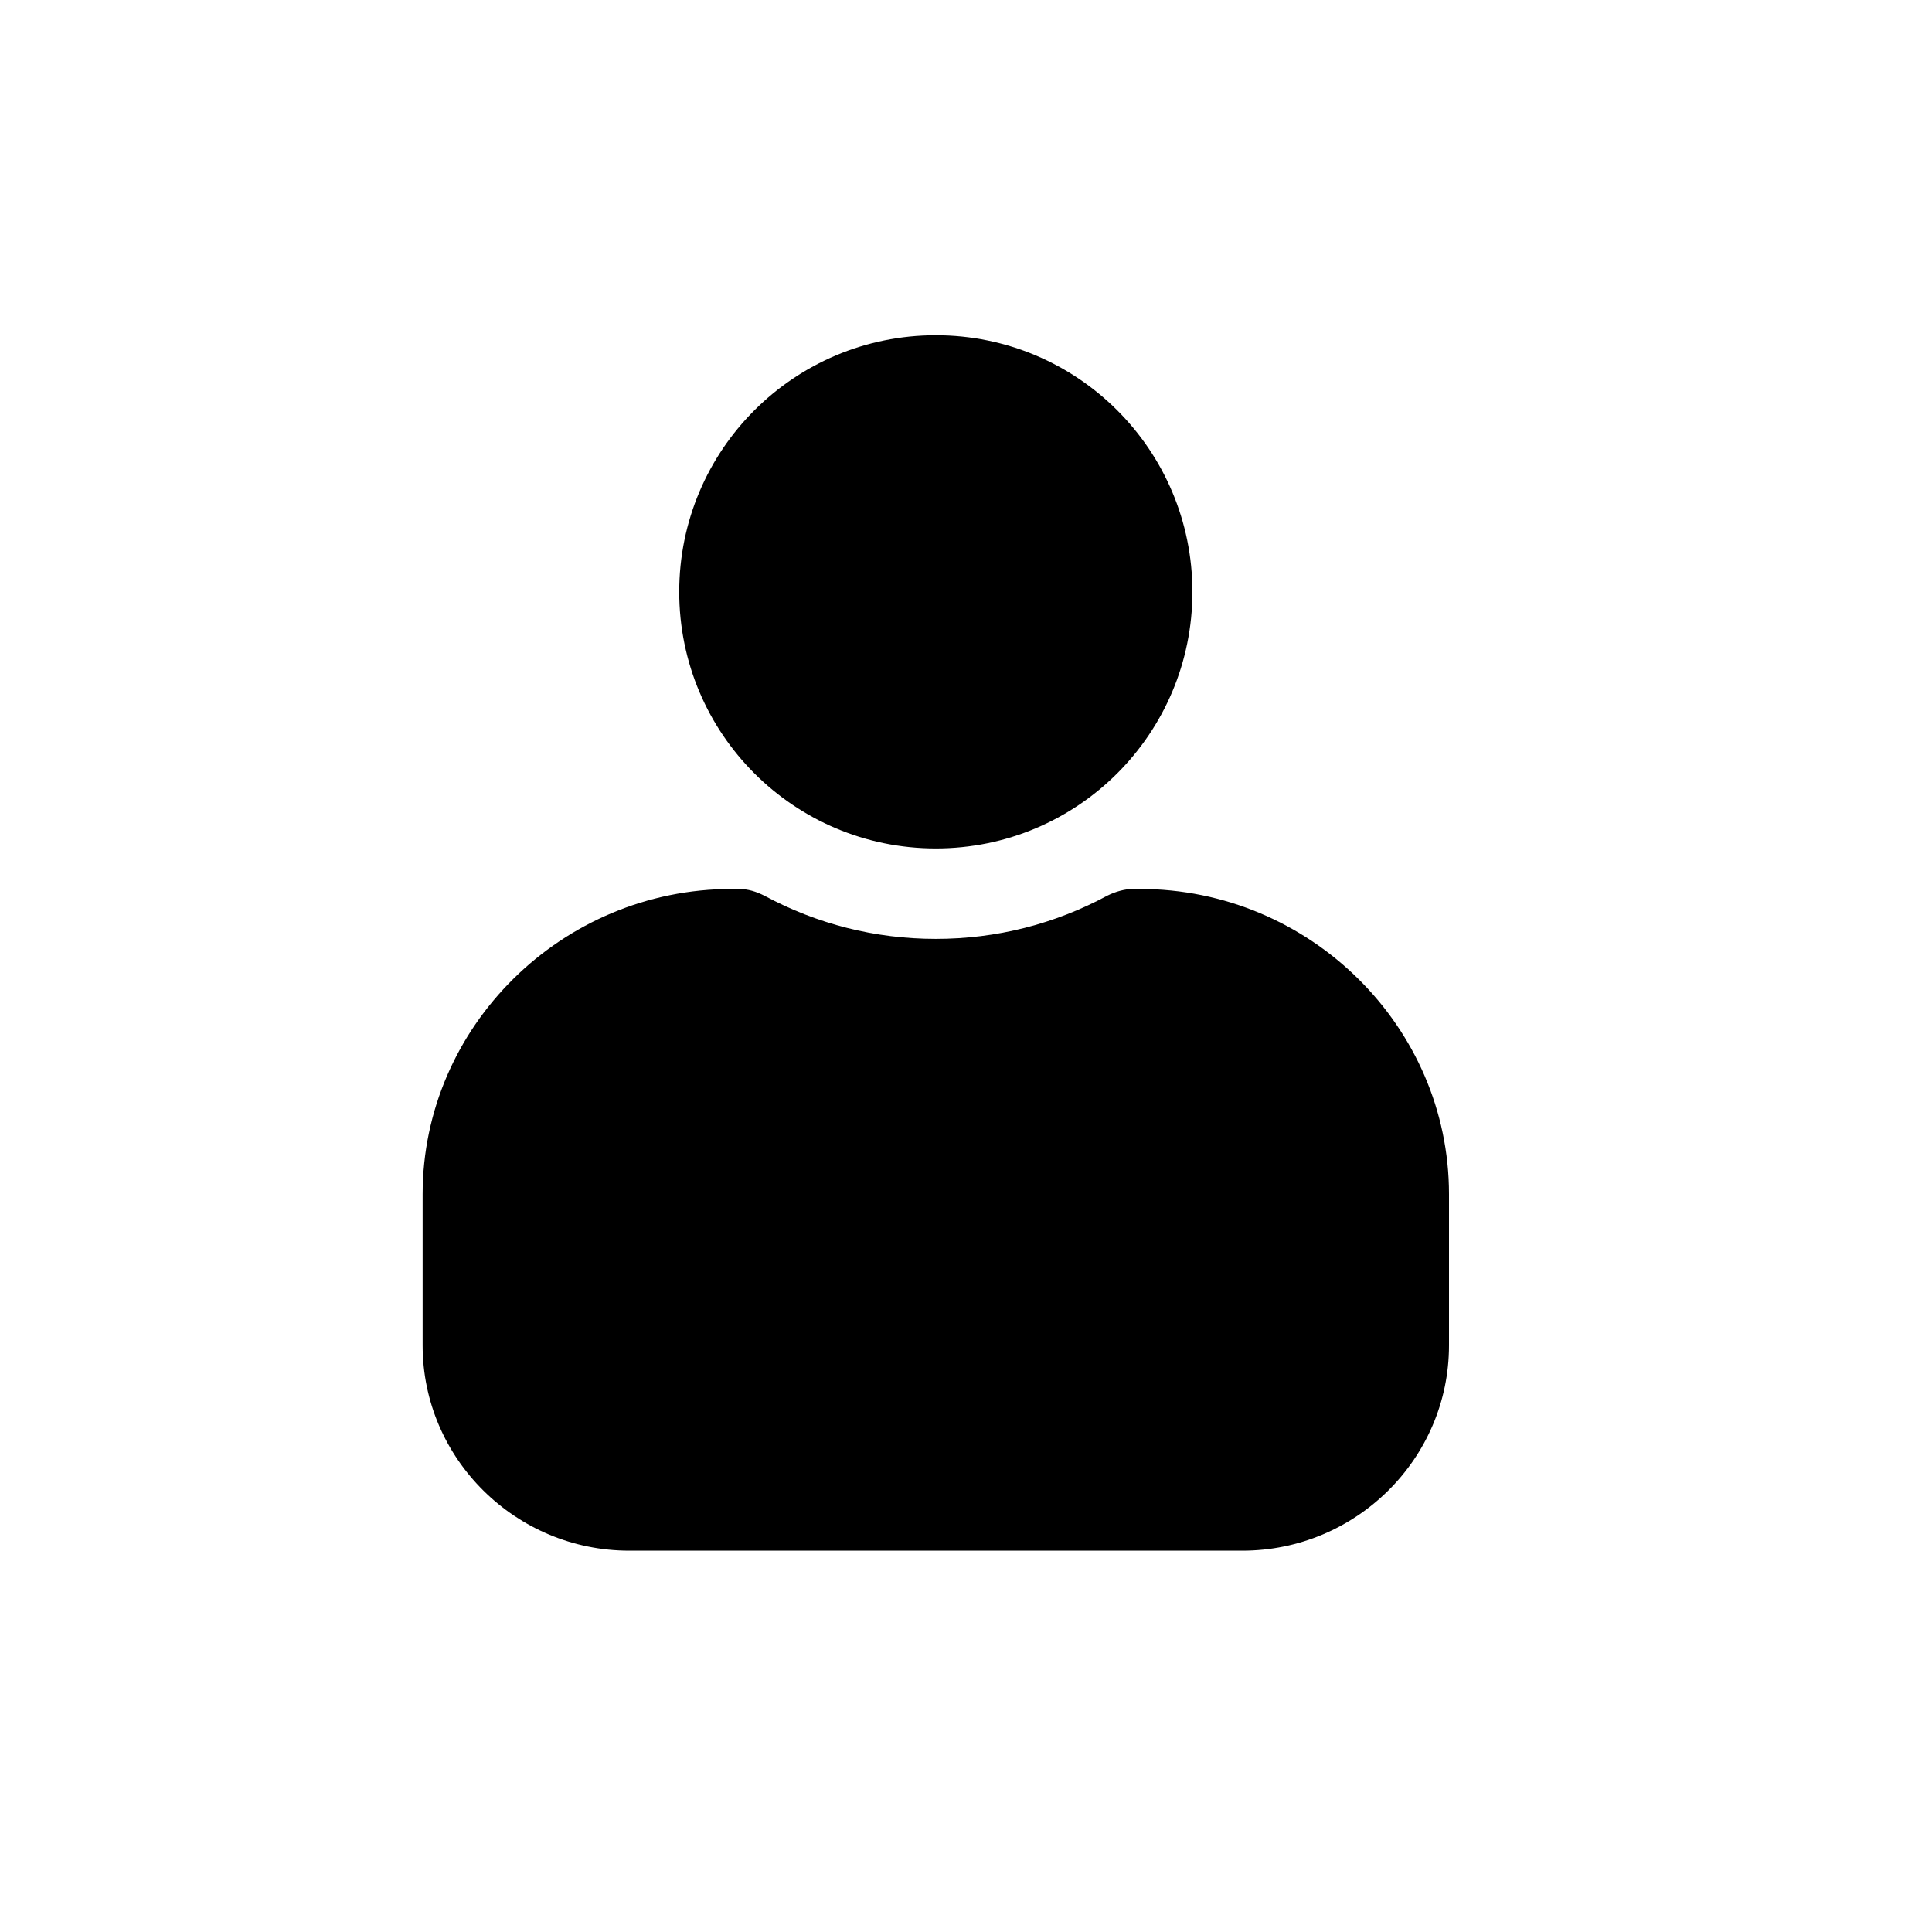
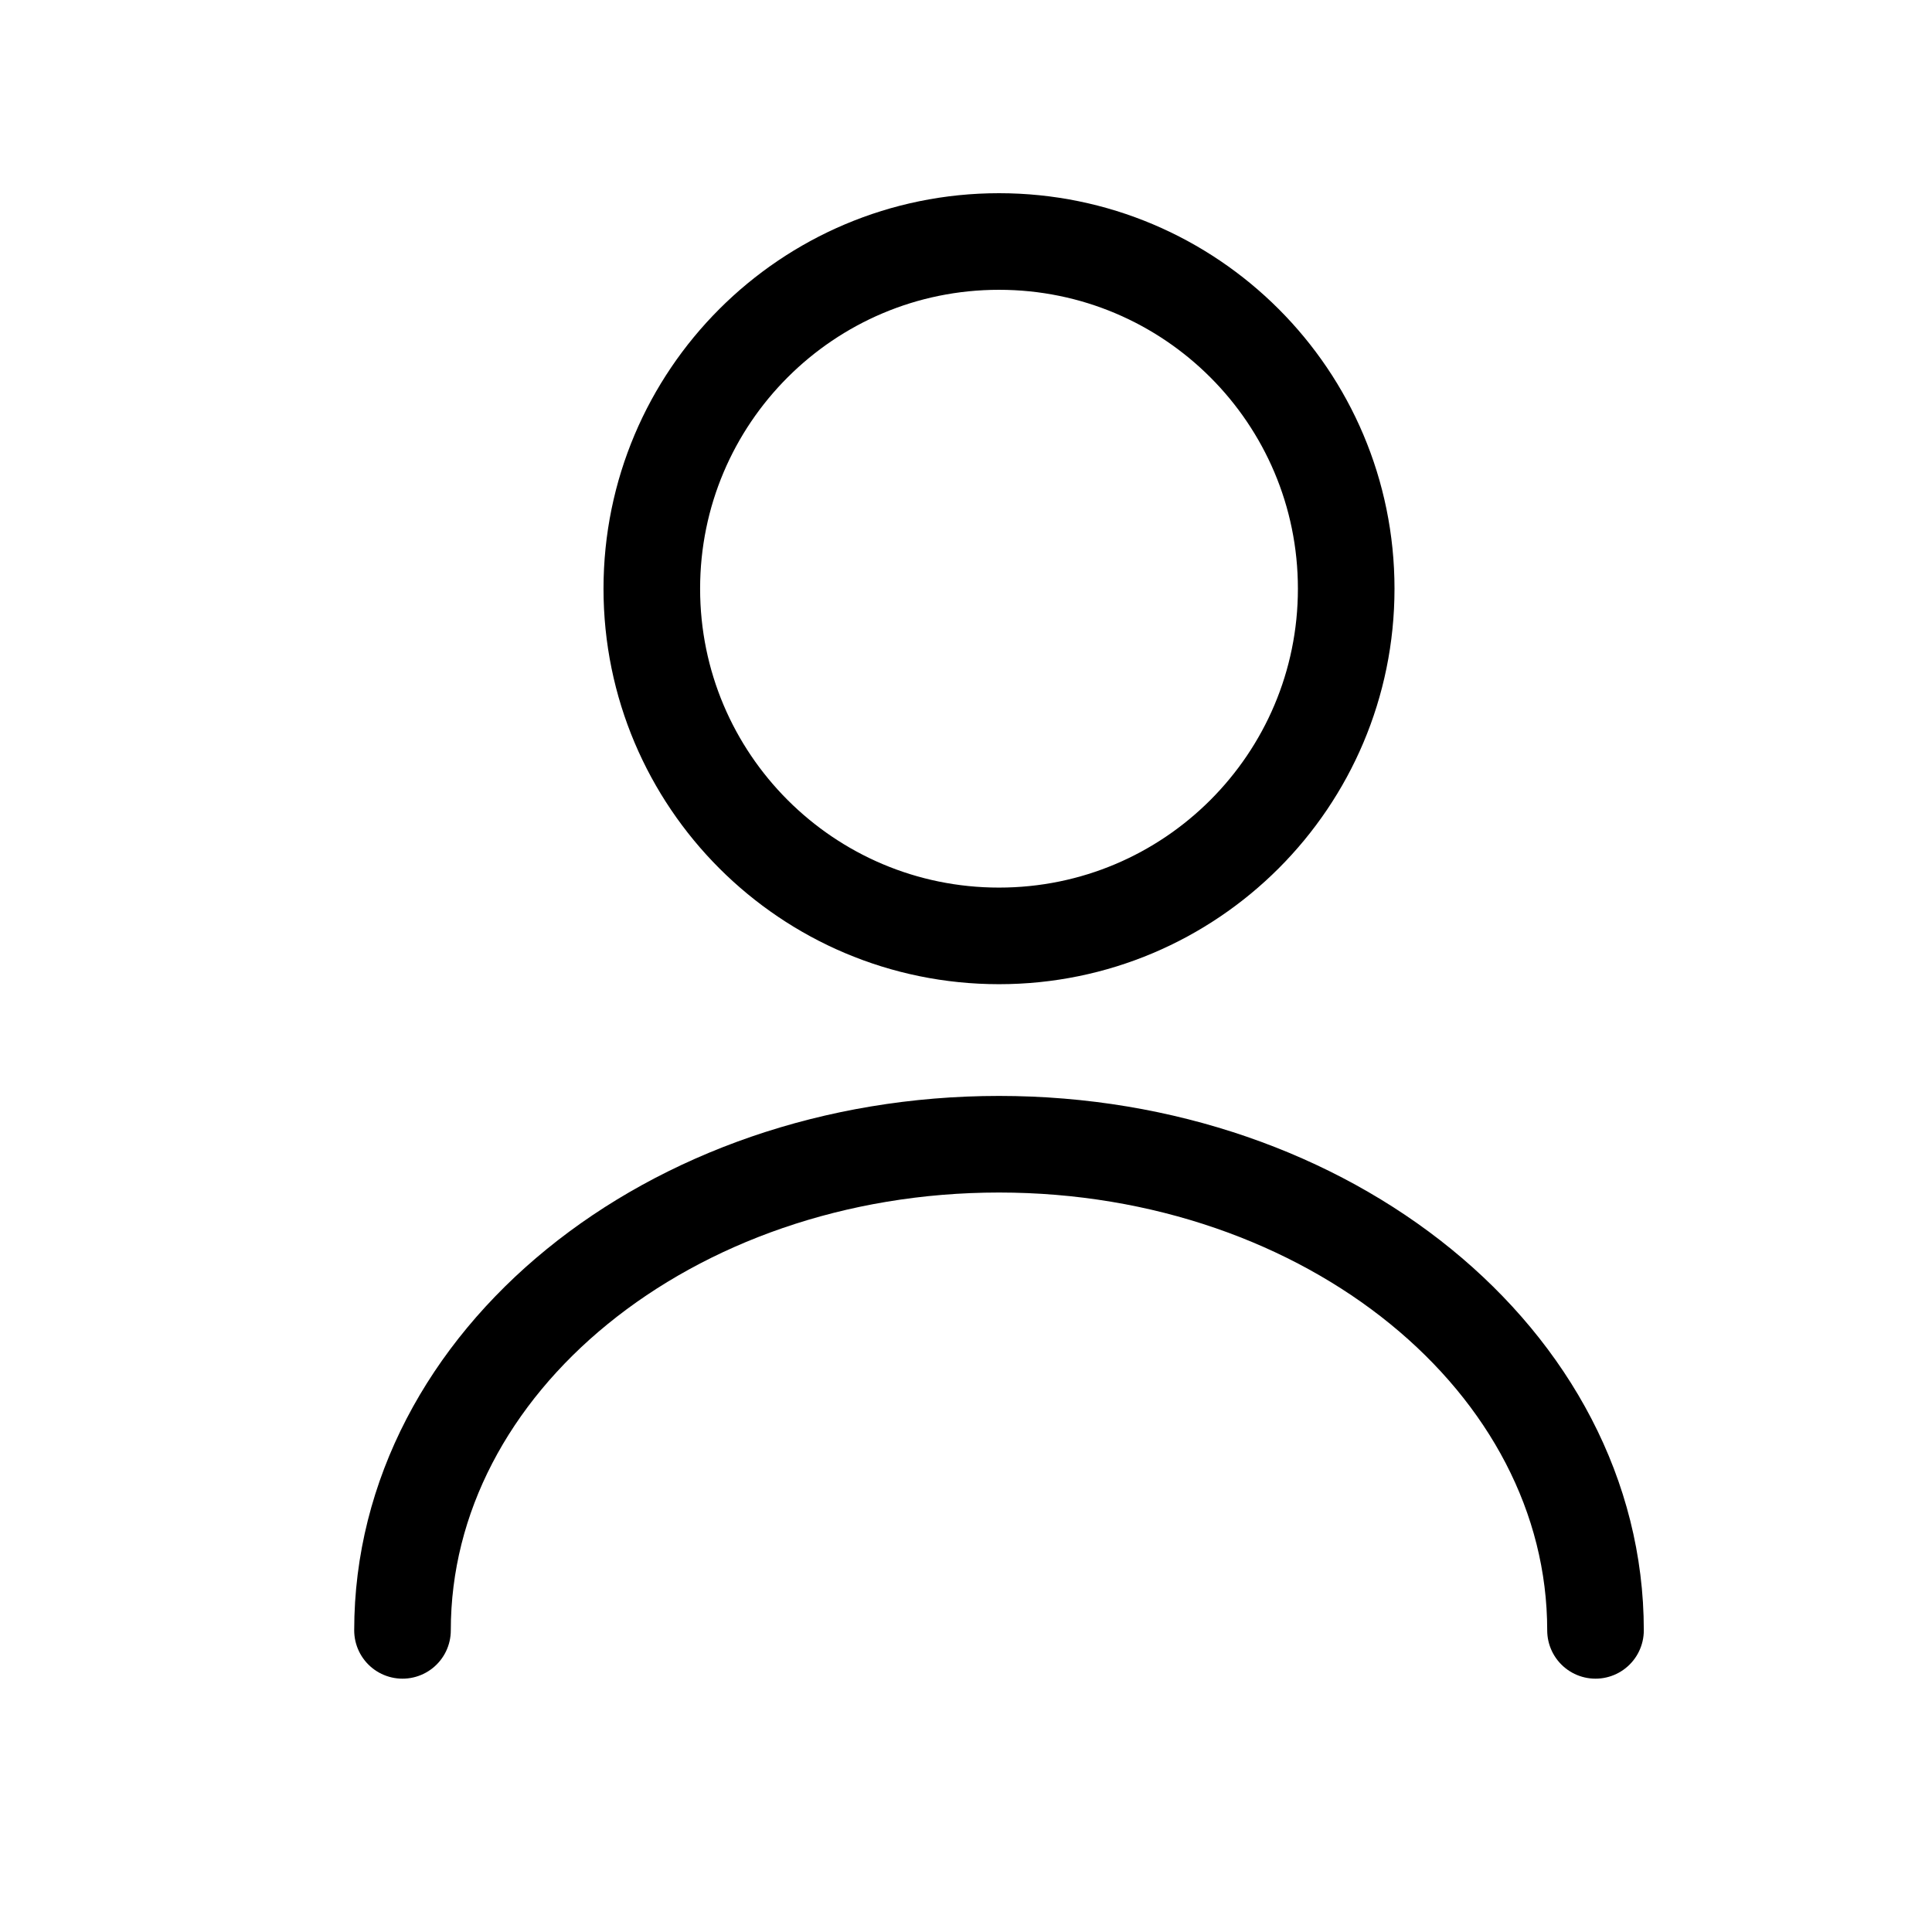
- <svg xmlns="http://www.w3.org/2000/svg" width="32" height="32" viewBox="0 0 32 32" fill="none">
-   <path d="M20.578 25.684H10.422C8.543 25.684 7 24.163 7 22.284V19.779C7 17.005 9.304 14.724 12.122 14.724H12.234C12.391 14.724 12.525 14.768 12.659 14.835C13.532 15.305 14.493 15.551 15.5 15.551C16.507 15.551 17.468 15.305 18.341 14.835C18.475 14.768 18.632 14.724 18.766 14.724H18.878C21.696 14.724 24 17.005 24 19.779V22.284C24 24.163 22.457 25.684 20.578 25.684ZM15.5 14.053C13.151 14.053 11.25 12.151 11.25 9.803C11.25 7.454 13.151 5.553 15.5 5.553C17.849 5.553 19.75 7.454 19.75 9.803C19.75 12.151 17.849 14.053 15.5 14.053Z" fill="black" />
+ <svg xmlns="http://www.w3.org/2000/svg" width="24" height="24" viewBox="0 0 24 24" fill="none">
+   <path d="M12.41 11.626C14.792 11.626 16.723 9.695 16.723 7.313C16.723 4.931 14.792 3 12.41 3C10.028 3 8.097 4.931 8.097 7.313C8.097 9.695 10.028 11.626 12.41 11.626Z" stroke="black" stroke-width="1.2" stroke-linecap="round" stroke-linejoin="round" />
+   <path d="M19.82 20.253C19.82 16.914 16.499 14.214 12.41 14.214C8.321 14.214 5 16.914 5 20.253" stroke="black" stroke-width="1.2" stroke-linecap="round" stroke-linejoin="round" />
</svg>
